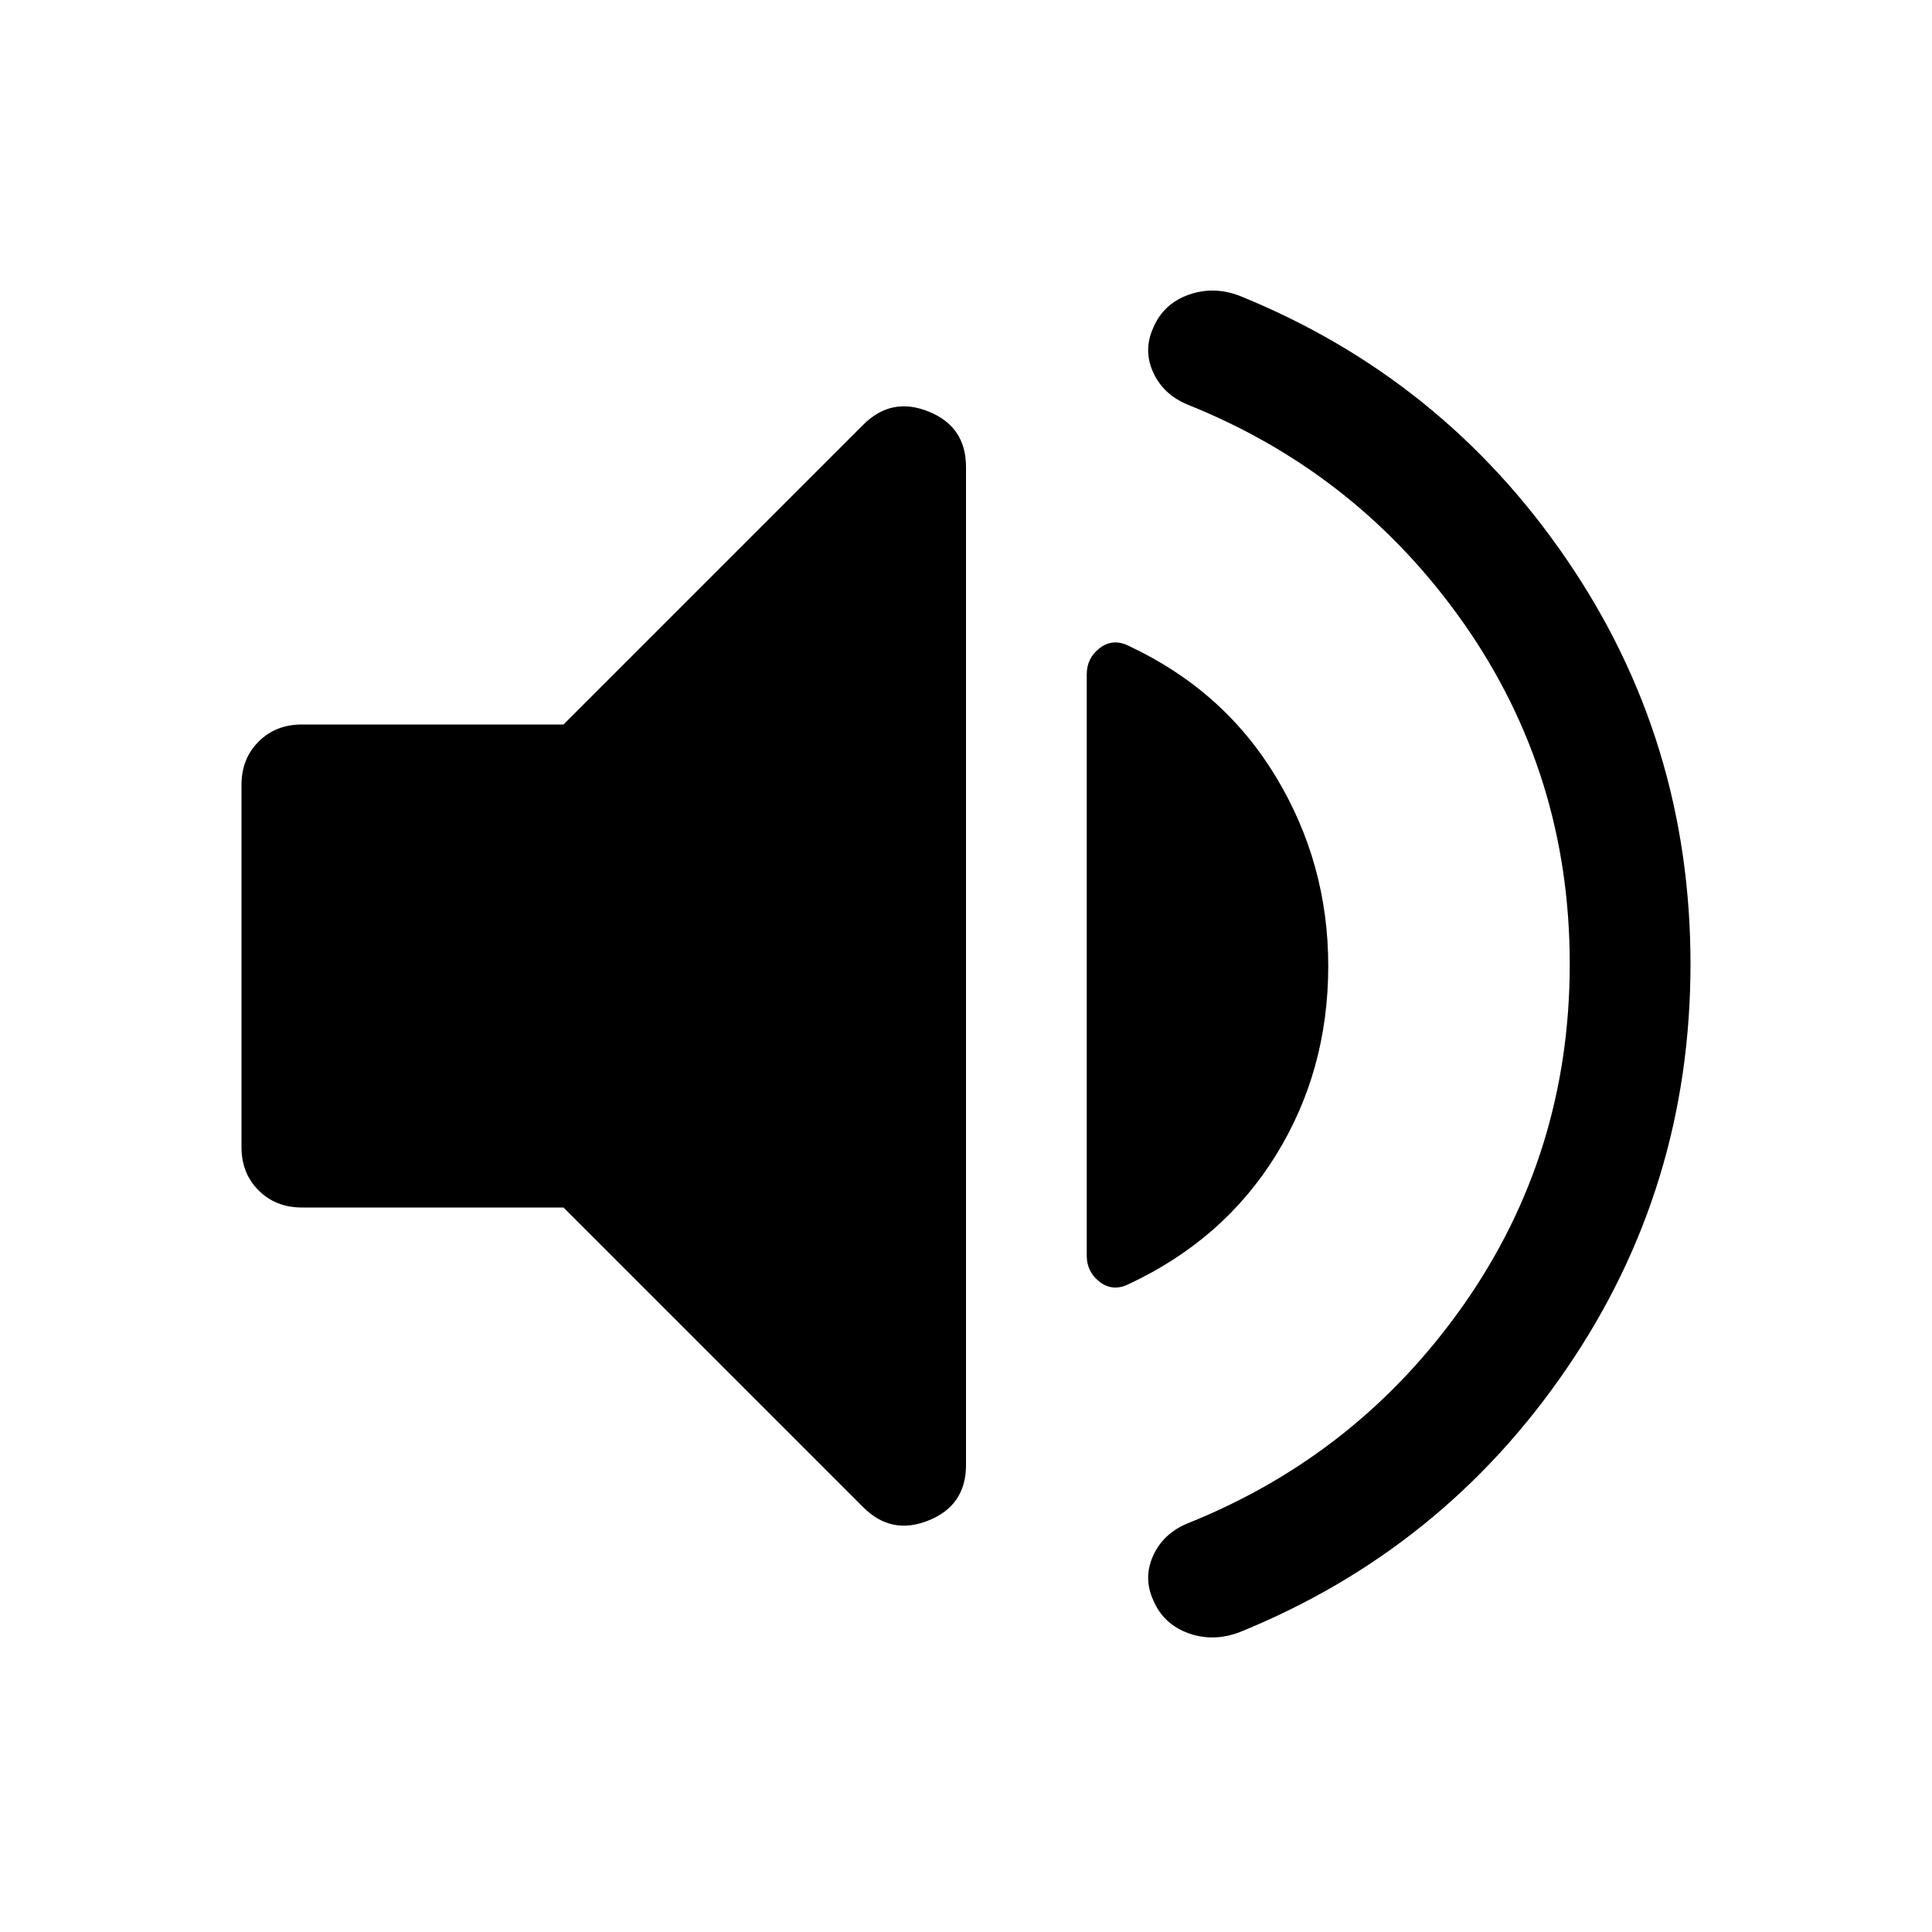
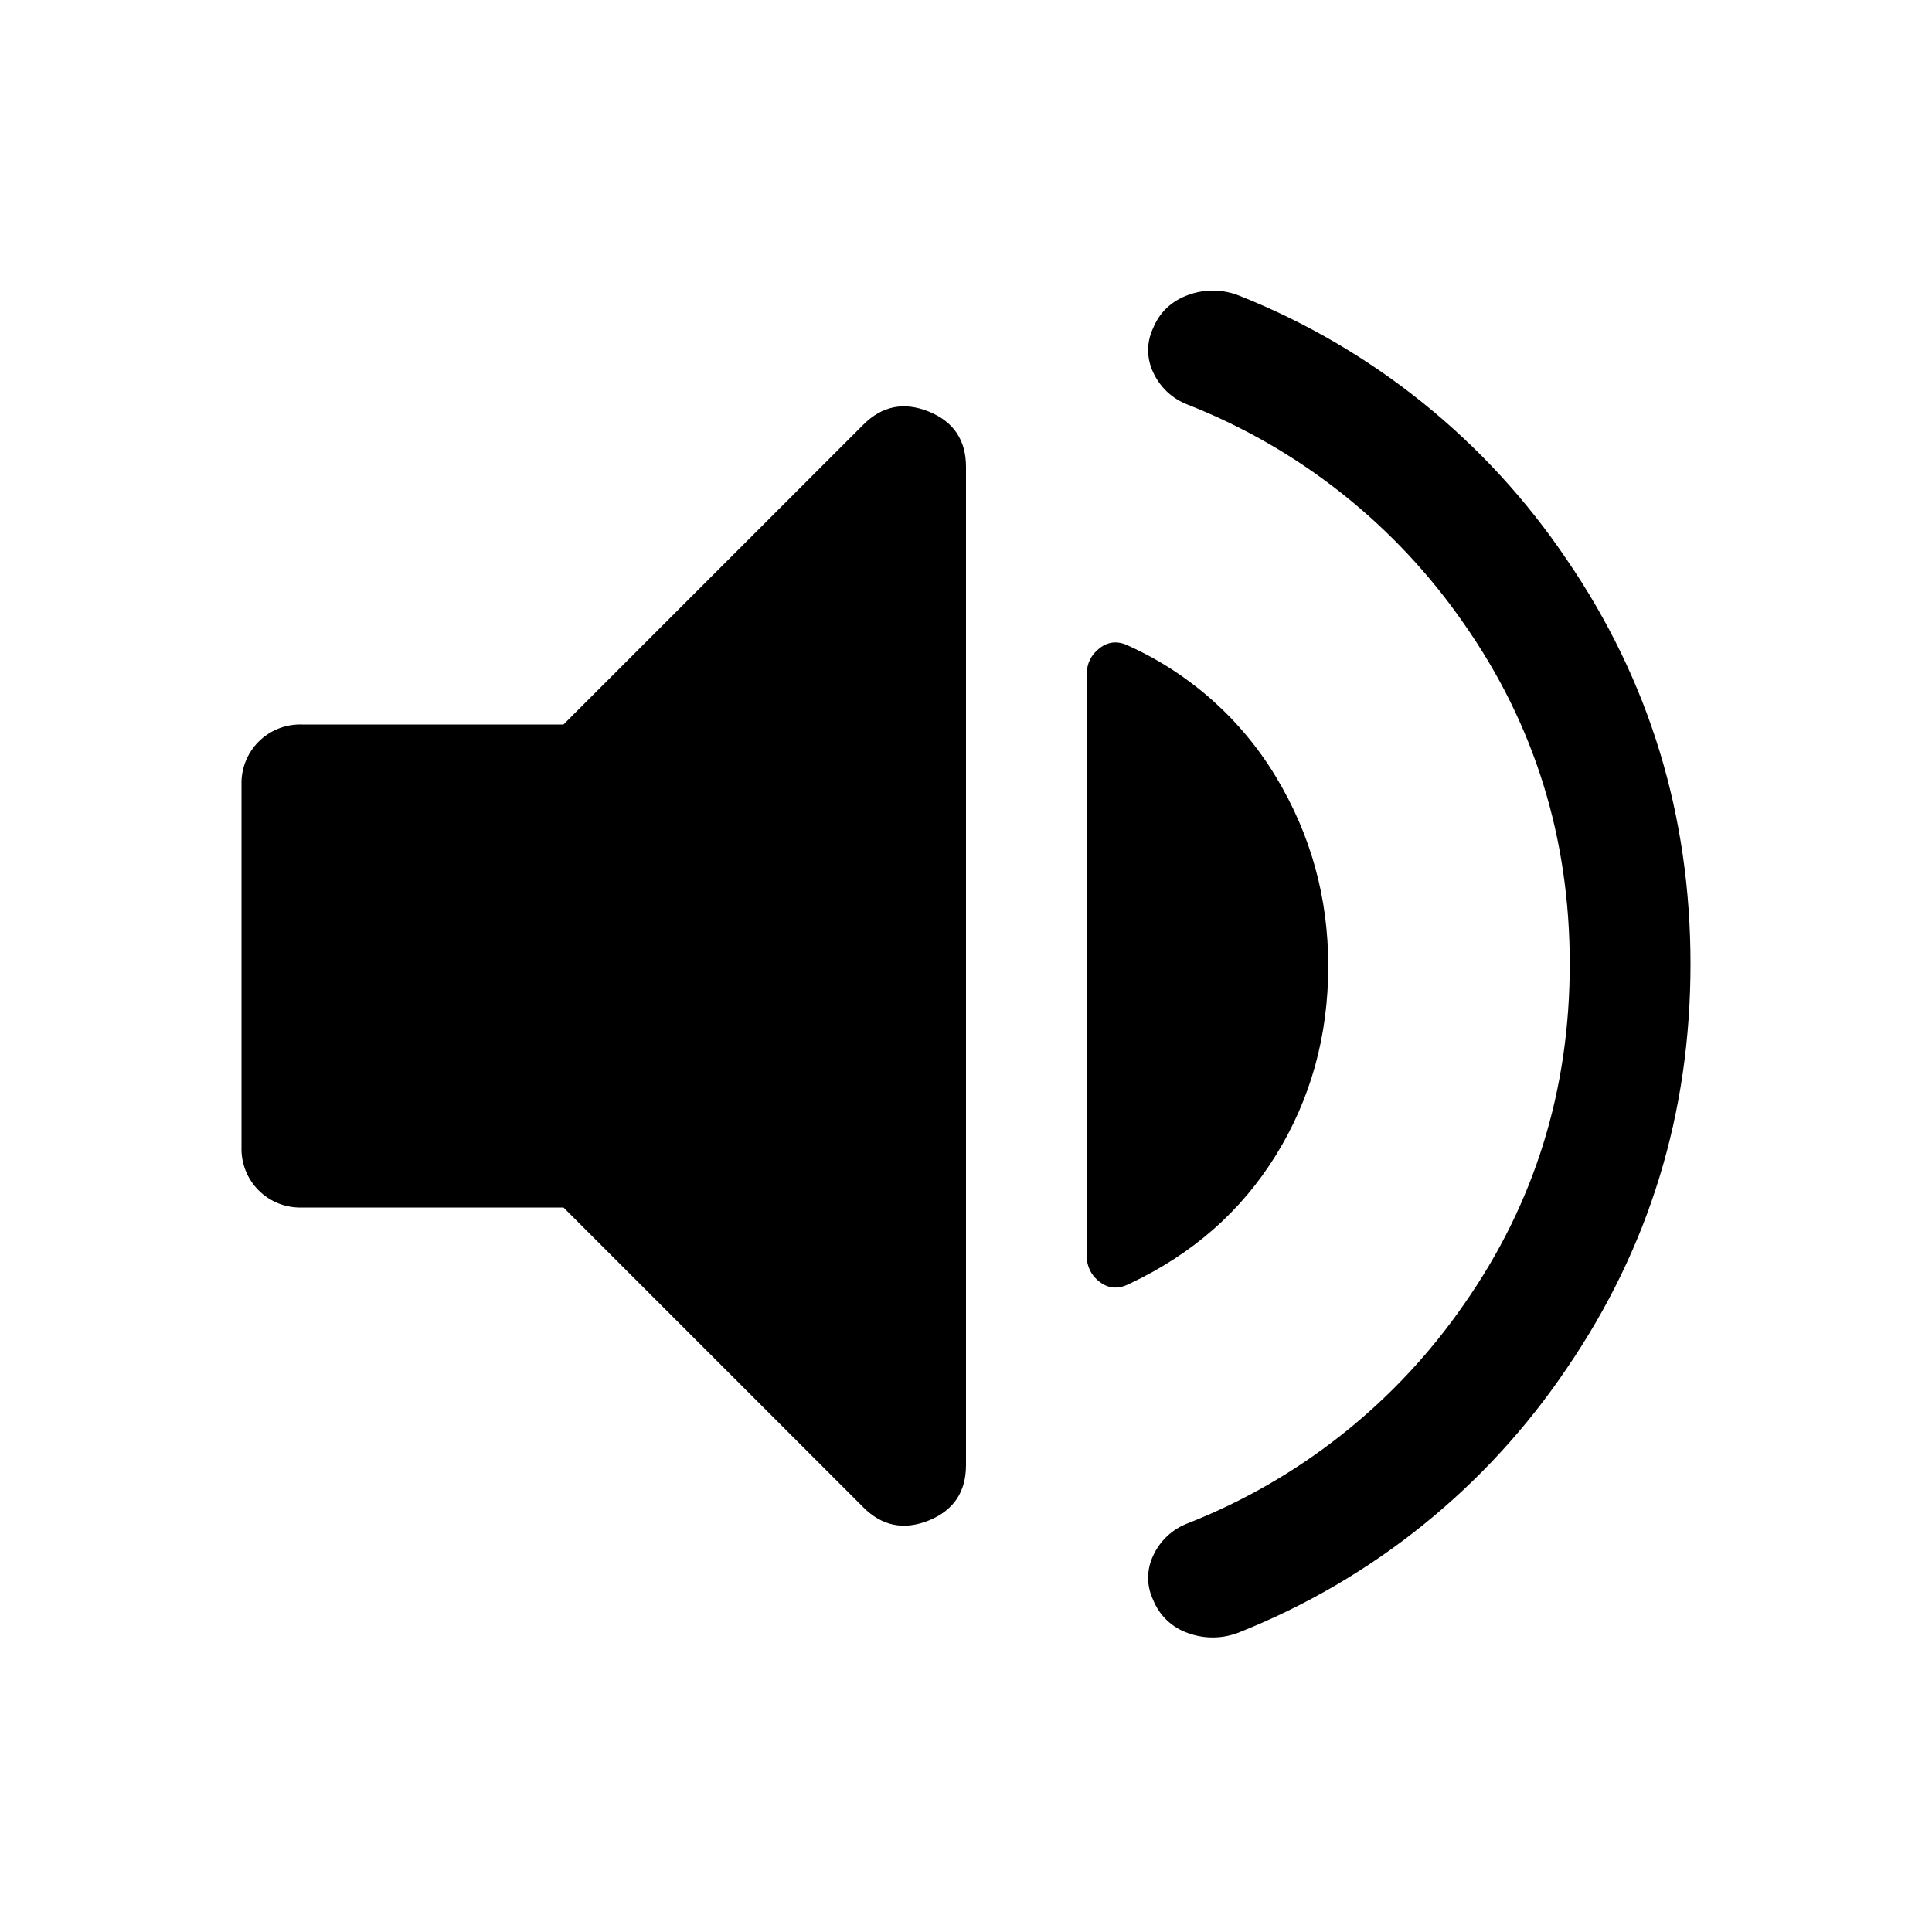
- <svg xmlns="http://www.w3.org/2000/svg" width="24" height="24" viewBox="0 0 24 24" fill="none">
-   <path d="M19.5 11.975C19.5 10.408 19.062 9 18.188 7.75C17.312 6.5 16.167 5.592 14.75 5.025C14.55 4.942 14.408 4.808 14.325 4.625C14.242 4.442 14.242 4.258 14.325 4.075C14.408 3.875 14.554 3.738 14.762 3.663C14.971 3.588 15.183 3.592 15.4 3.675C17.083 4.358 18.438 5.45 19.462 6.95C20.488 8.45 21 10.125 21 11.975C21 13.825 20.488 15.5 19.462 17C18.438 18.5 17.083 19.592 15.4 20.275C15.183 20.358 14.971 20.363 14.762 20.288C14.554 20.212 14.408 20.075 14.325 19.875C14.242 19.692 14.242 19.508 14.325 19.325C14.408 19.142 14.55 19.008 14.75 18.925C16.167 18.358 17.312 17.45 18.188 16.2C19.062 14.95 19.5 13.542 19.5 11.975ZM7 15H3.75C3.533 15 3.354 14.929 3.212 14.787C3.071 14.646 3 14.467 3 14.25V9.75C3 9.533 3.071 9.354 3.212 9.213C3.354 9.071 3.533 9 3.75 9H7L10.725 5.275C10.958 5.042 11.229 4.988 11.537 5.113C11.846 5.238 12 5.467 12 5.8V18.2C12 18.533 11.846 18.762 11.537 18.887C11.229 19.012 10.958 18.958 10.725 18.725L7 15ZM16.5 12C16.5 12.867 16.283 13.65 15.85 14.35C15.417 15.05 14.808 15.583 14.025 15.95C13.892 16.017 13.771 16.008 13.662 15.925C13.554 15.842 13.5 15.733 13.5 15.6V8.375C13.5 8.242 13.554 8.133 13.662 8.05C13.771 7.967 13.892 7.958 14.025 8.025C14.808 8.392 15.417 8.933 15.85 9.65C16.283 10.367 16.5 11.15 16.5 12Z" fill="black" />
+ <svg xmlns="http://www.w3.org/2000/svg" width="24" height="24" fill="none" viewBox="0 0 24 24">
+   <path fill="#000" d="M19.5 11.975c0-1.567-.438-2.975-1.313-4.225a7.519 7.519 0 0 0-3.437-2.725.771.771 0 0 1-.425-.4.636.636 0 0 1 0-.55c.083-.2.23-.337.438-.412a.886.886 0 0 1 .637.012 8.85 8.85 0 0 1 4.062 3.275C20.488 8.45 21 10.125 21 11.975c0 1.85-.512 3.525-1.538 5.025a8.85 8.85 0 0 1-4.062 3.275.886.886 0 0 1-.638.013.715.715 0 0 1-.437-.413.636.636 0 0 1 0-.55.772.772 0 0 1 .425-.4 7.519 7.519 0 0 0 3.438-2.725c.875-1.25 1.312-2.658 1.312-4.225ZM7 15H3.75a.728.728 0 0 1-.75-.75v-4.5A.728.728 0 0 1 3.75 9H7l3.725-3.725c.233-.233.504-.287.813-.162.308.125.462.354.462.687v12.4c0 .333-.154.563-.463.688-.308.124-.579.07-.812-.163L7 15Zm9.5-3c0 .867-.217 1.65-.65 2.35-.433.7-1.042 1.233-1.825 1.6-.133.067-.254.058-.363-.025a.391.391 0 0 1-.162-.325V8.375c0-.133.054-.242.162-.325.109-.083.23-.092.363-.025A4.12 4.12 0 0 1 15.85 9.65c.433.717.65 1.5.65 2.35Z" />
</svg>
